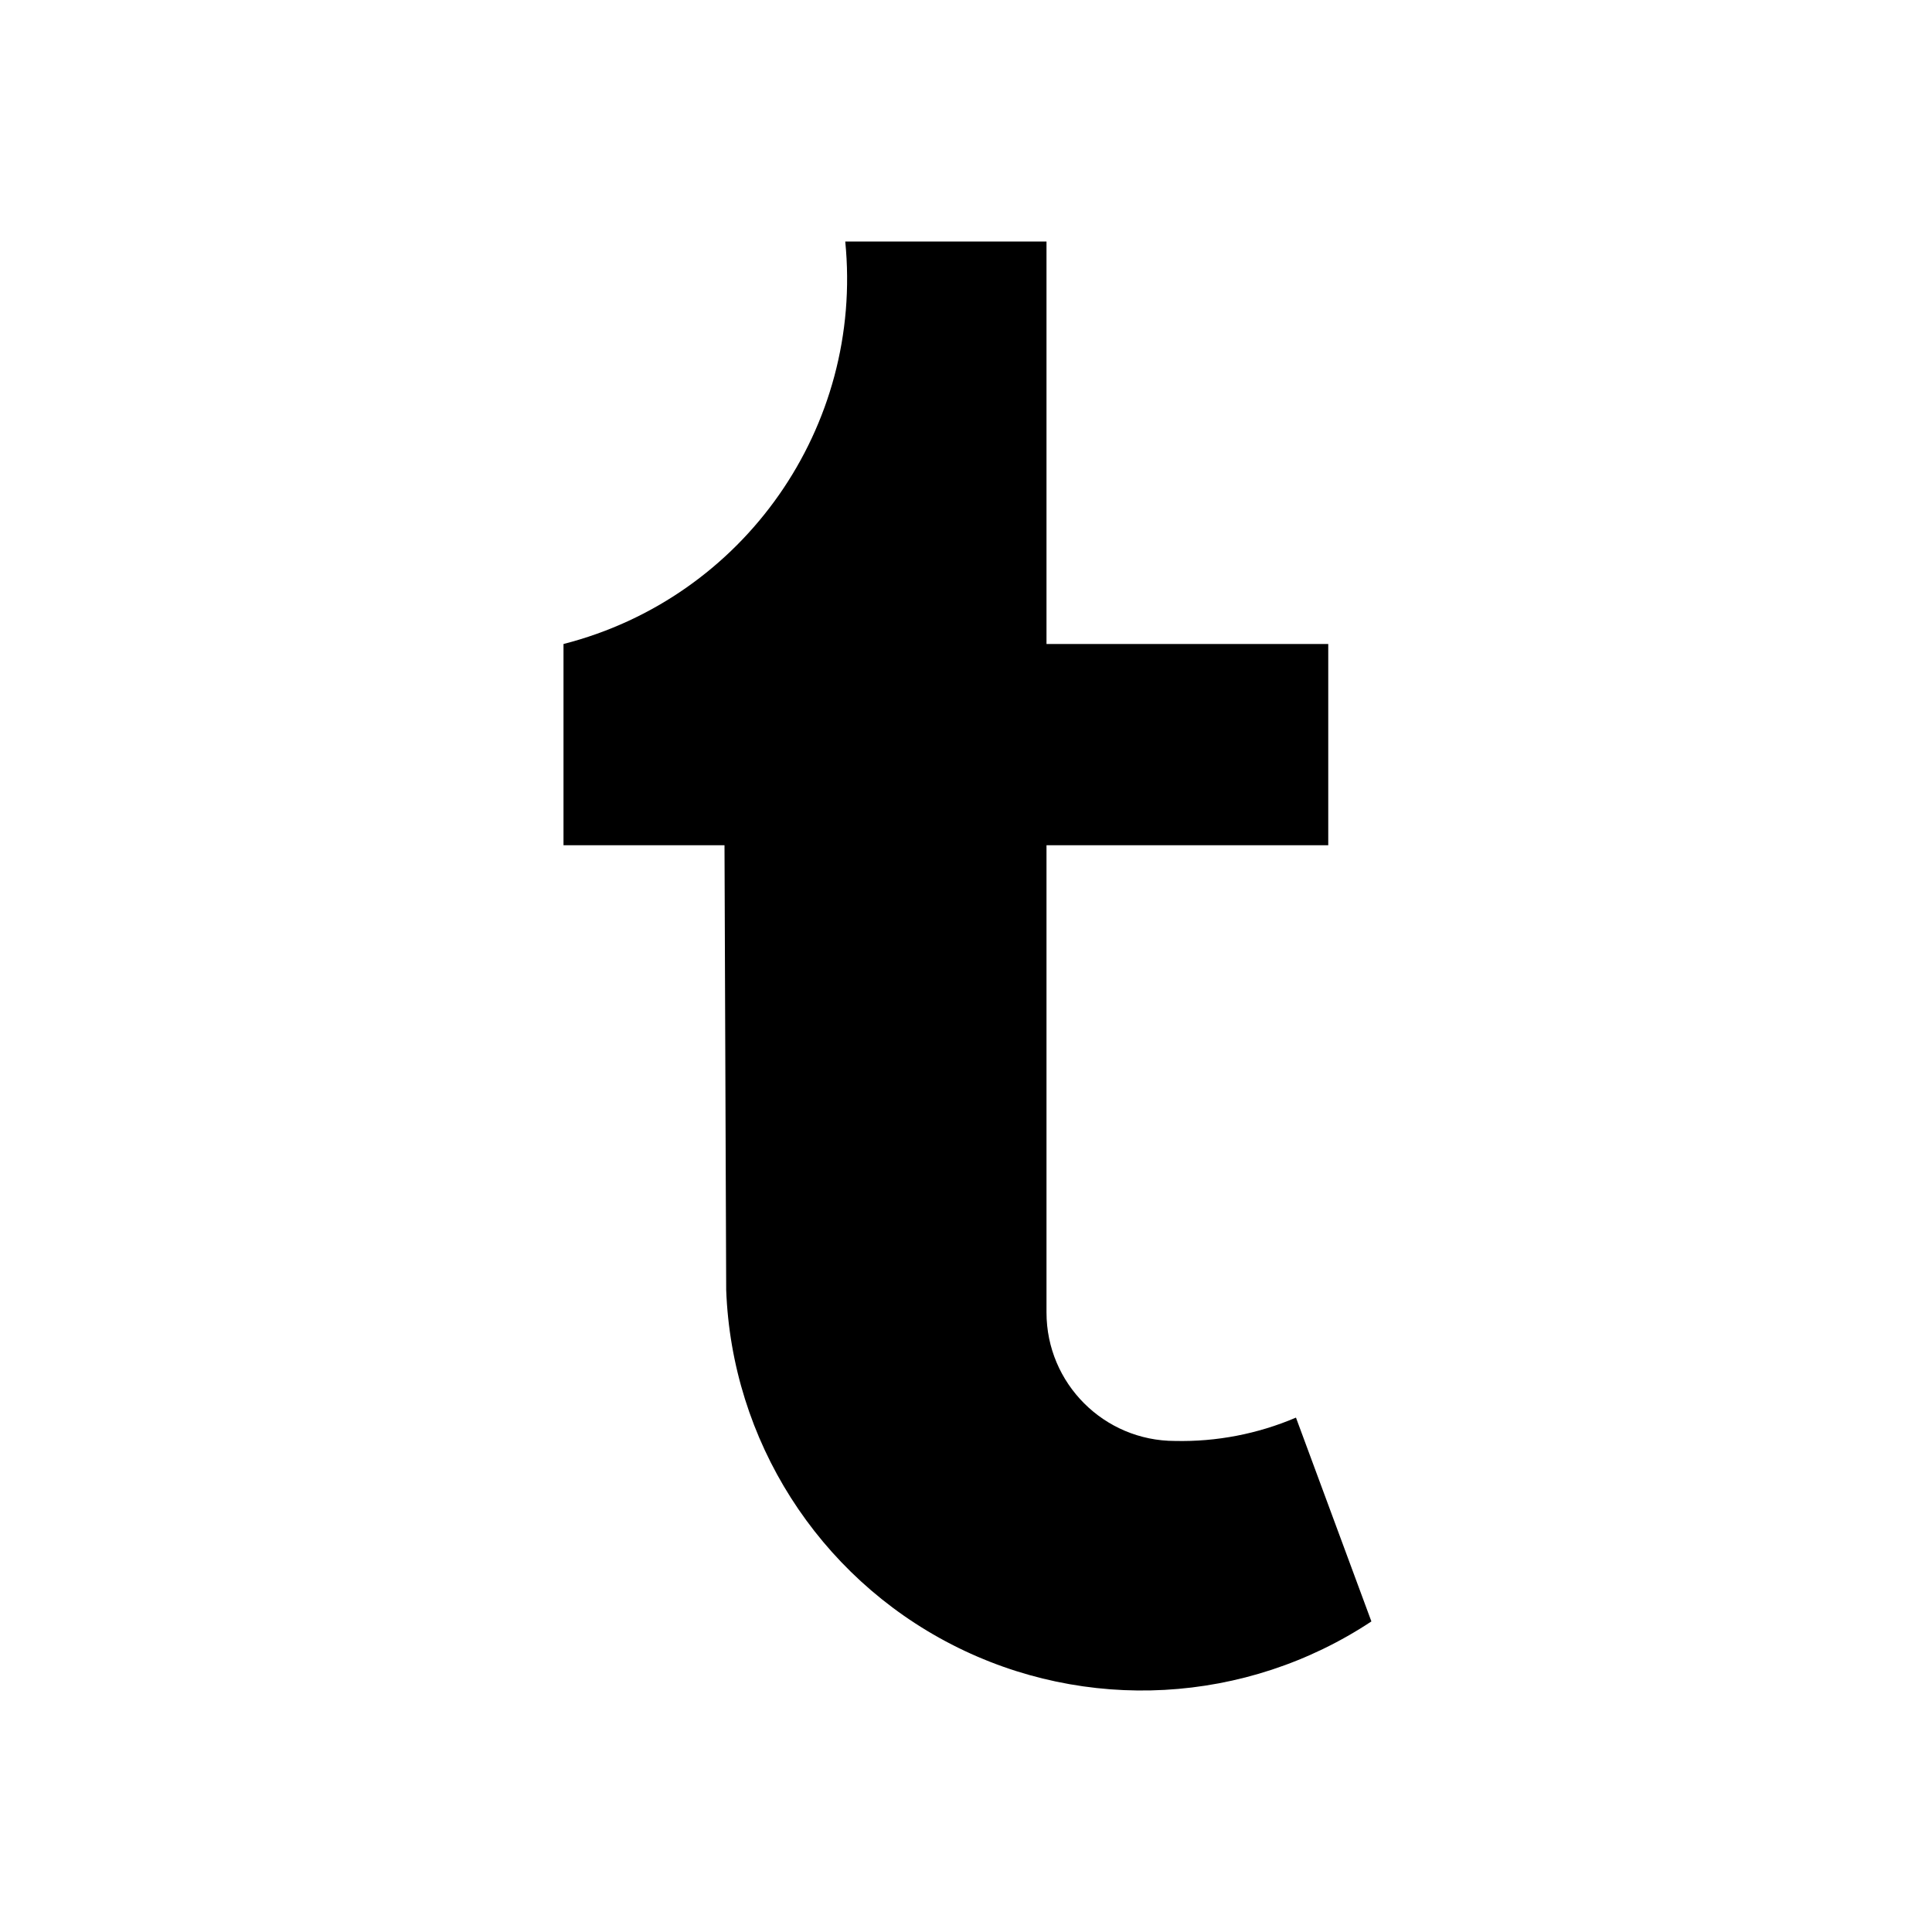
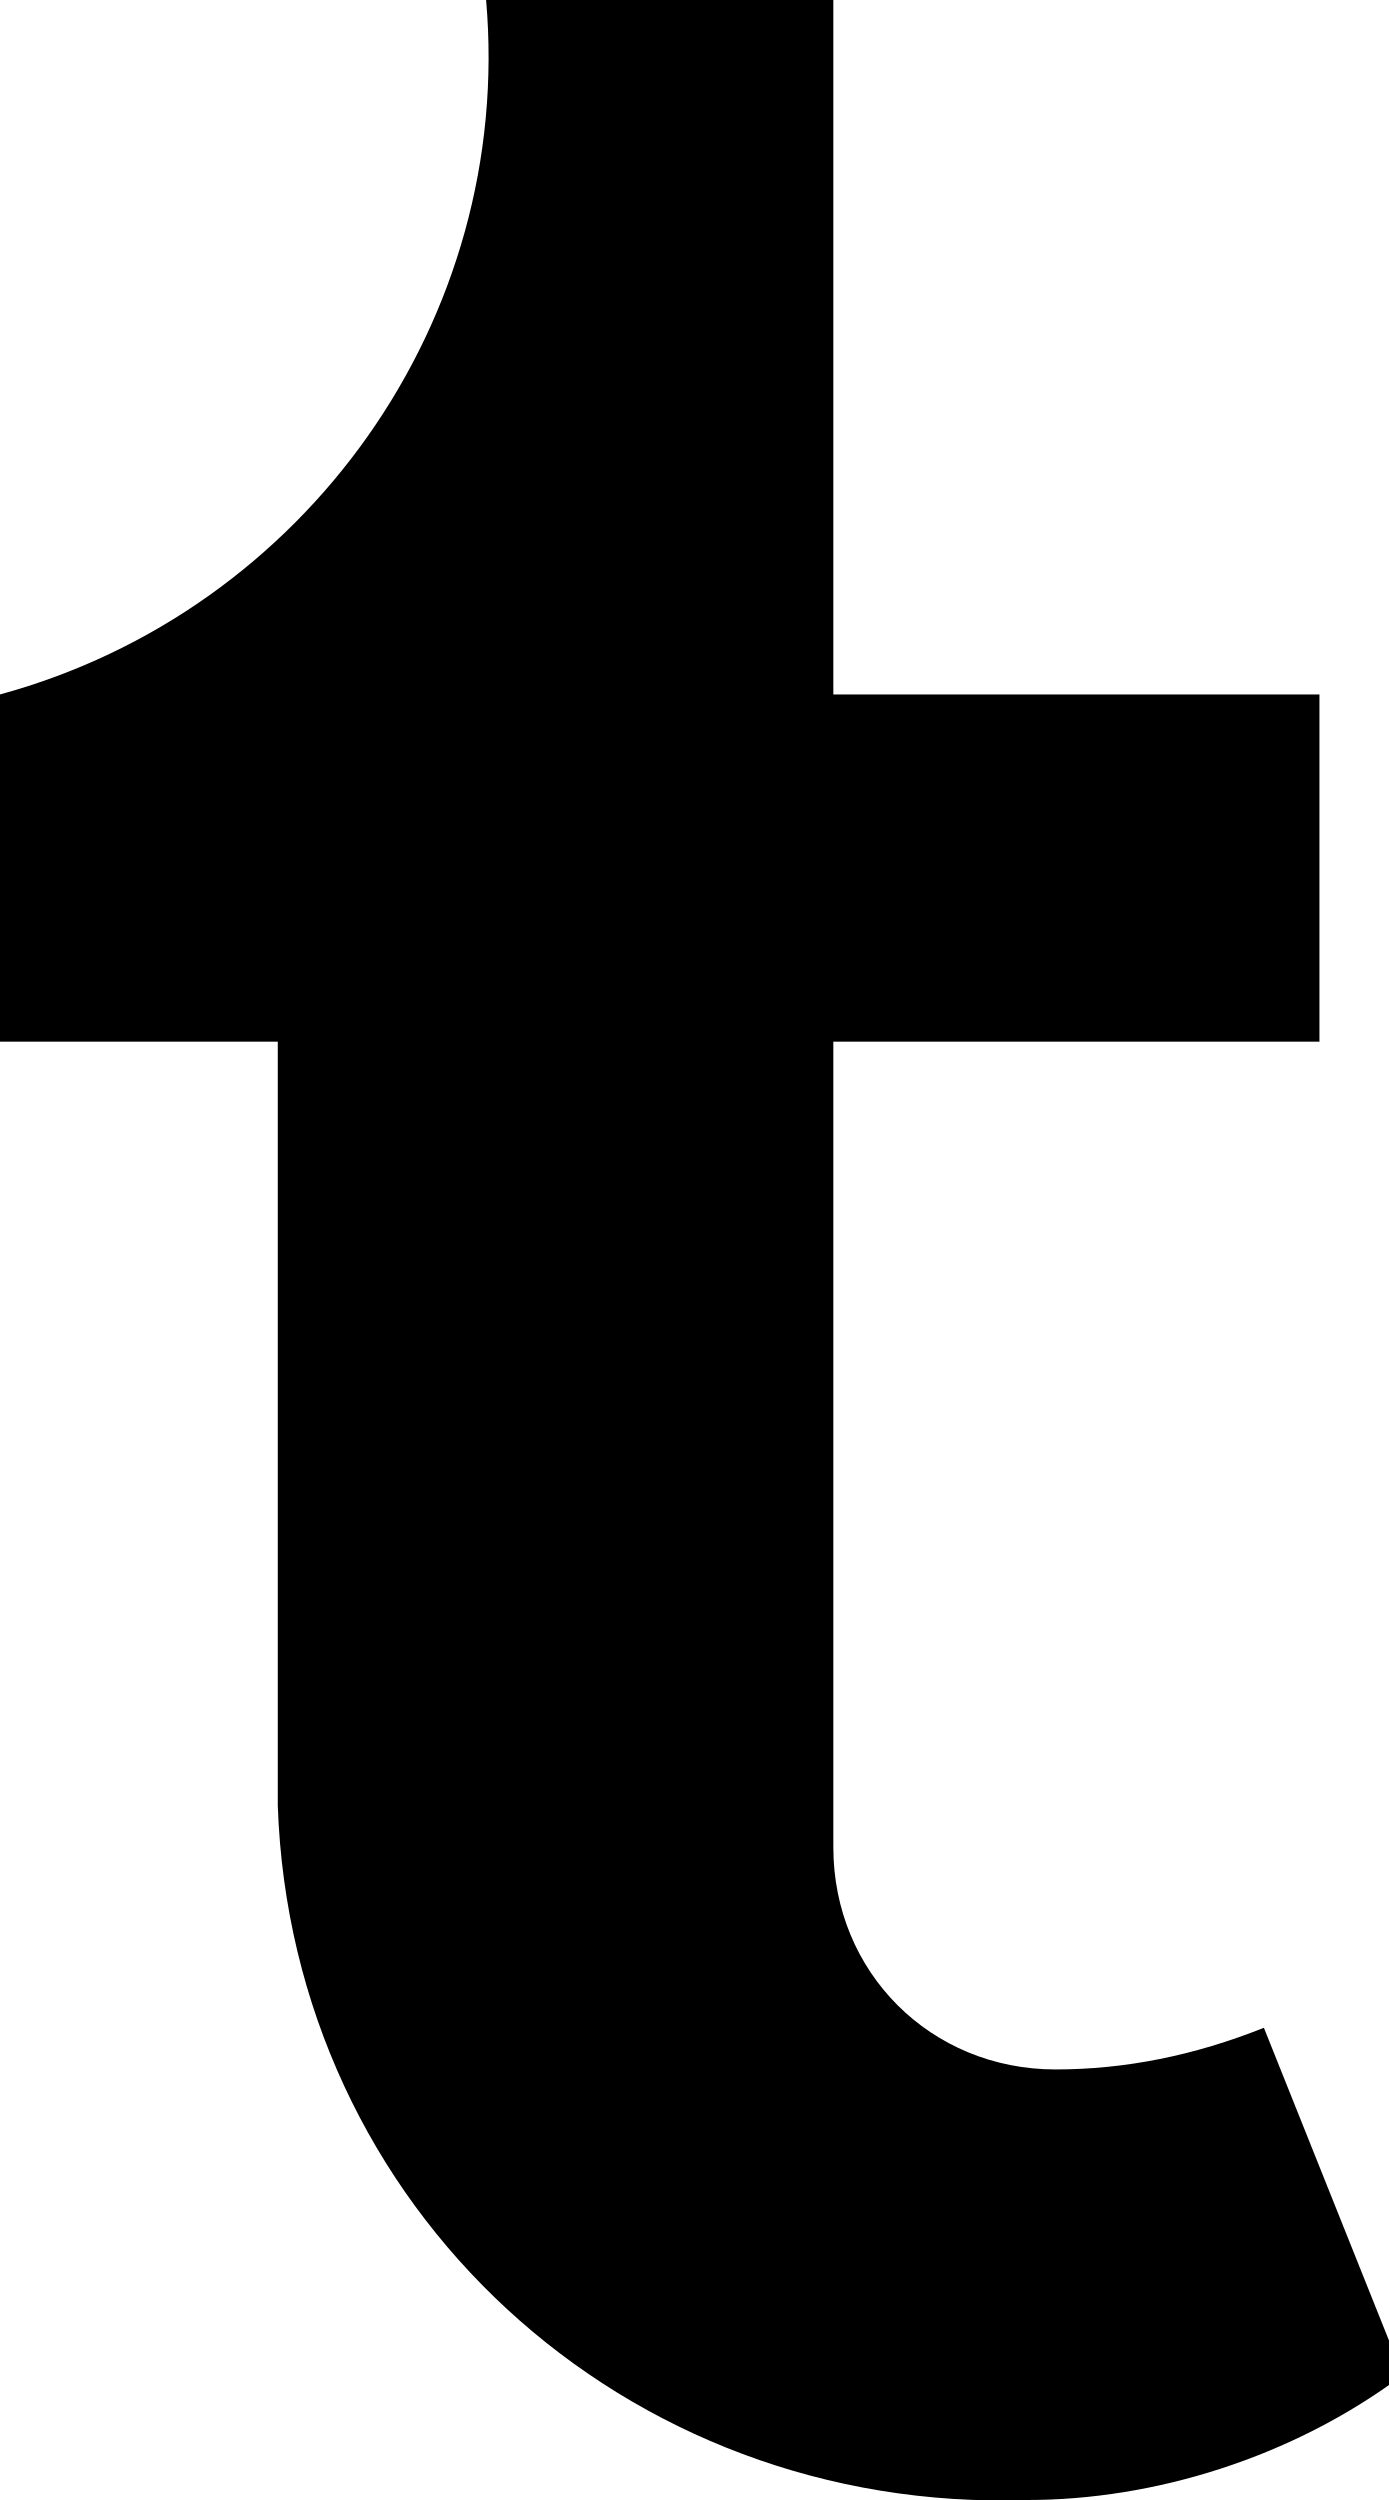
- <svg xmlns="http://www.w3.org/2000/svg" data-name="Layer 21" height="24" id="Layer_21" viewBox="0 0 24 24" width="24">
-   <path d="M16.099,17.61A3.619,3.619,0,0,1,14.596,17.9,1.596,1.596,0,0,1,13,16.304V10.5h3.5V8H13V3H10.5A4.683,4.683,0,0,1,7,8v2.5H9l.021,5.524a5.167,5.167,0,0,0,8.015,4.118Z" />
+ <svg xmlns="http://www.w3.org/2000/svg" version="1.1" id="Layer_21" x="0px" y="0px" viewBox="0 0 10 18" style="enable-background:new 0 0 10 18;" xml:space="preserve">
+   <path d="M9.1,14.6c-0.5,0.2-1,0.3-1.5,0.3c-0.9,0-1.6-0.7-1.6-1.6V7.5h3.5V5H6V0H3.5C3.7,2.3,2.2,4.4,0,5v2.5h2L2,13  c0.1,2.9,2.5,5.1,5.4,5c0.9,0,1.9-0.3,2.7-0.9L9.1,14.6z" />
</svg>
